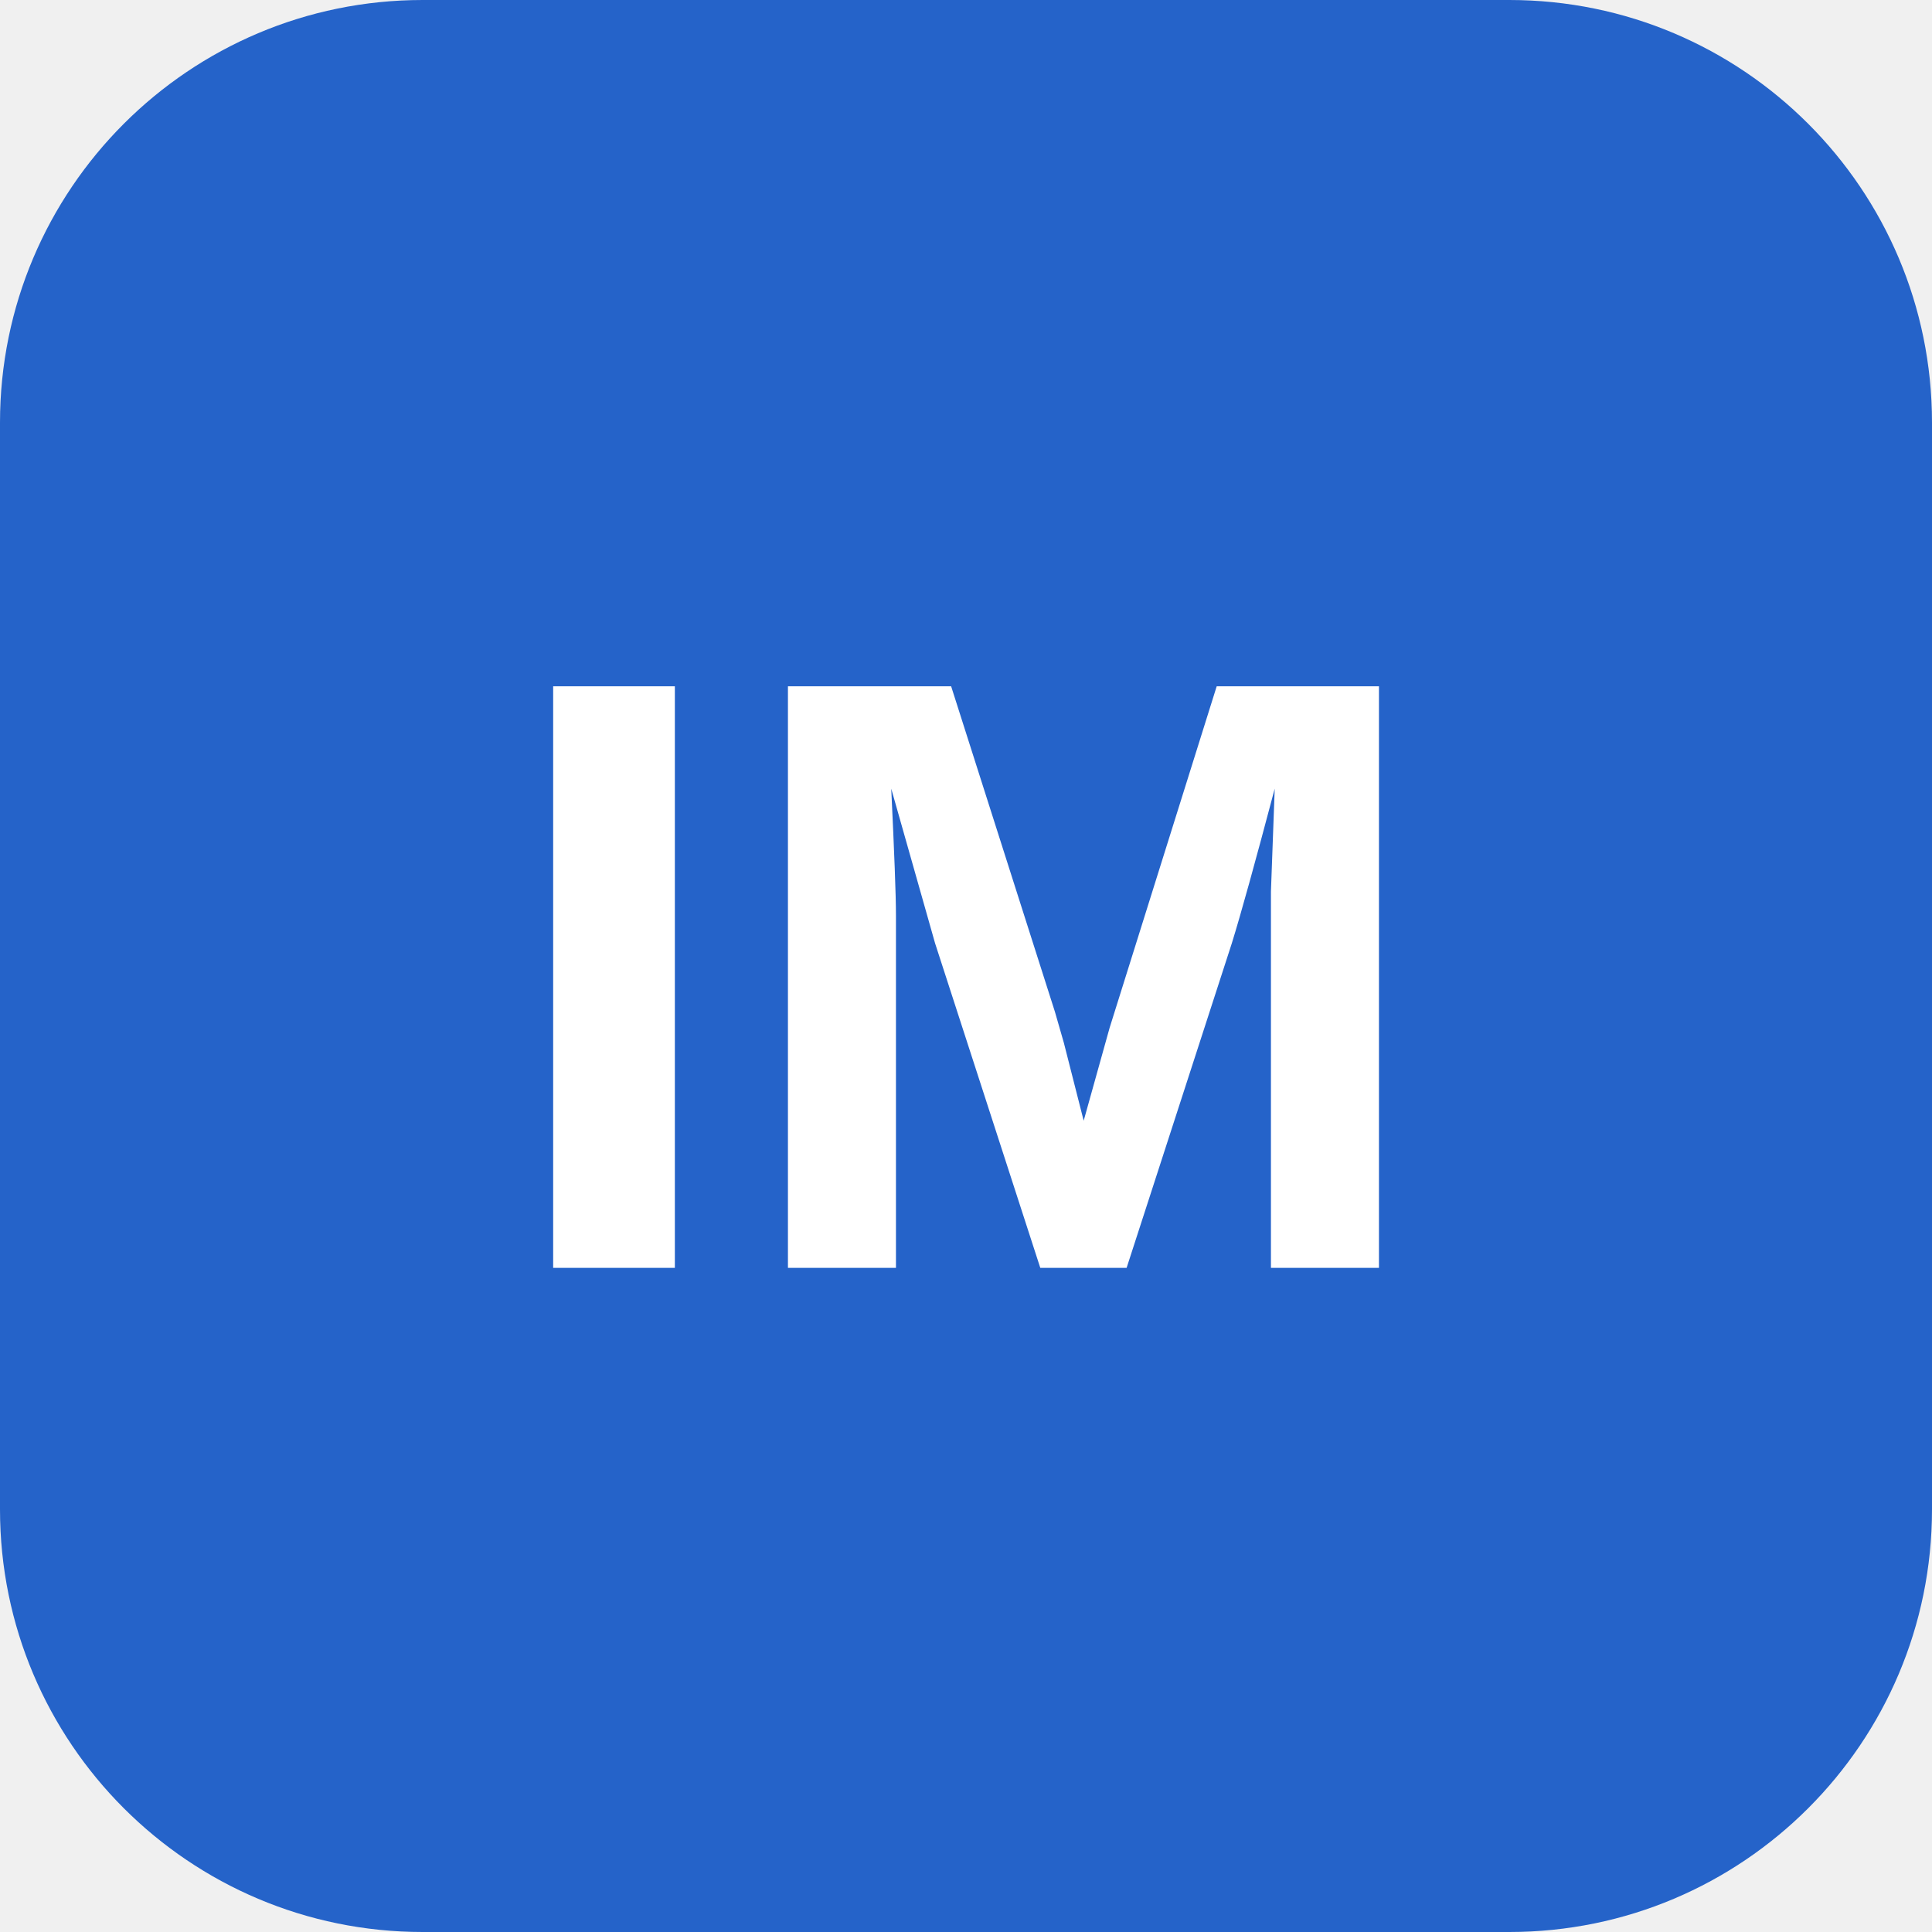
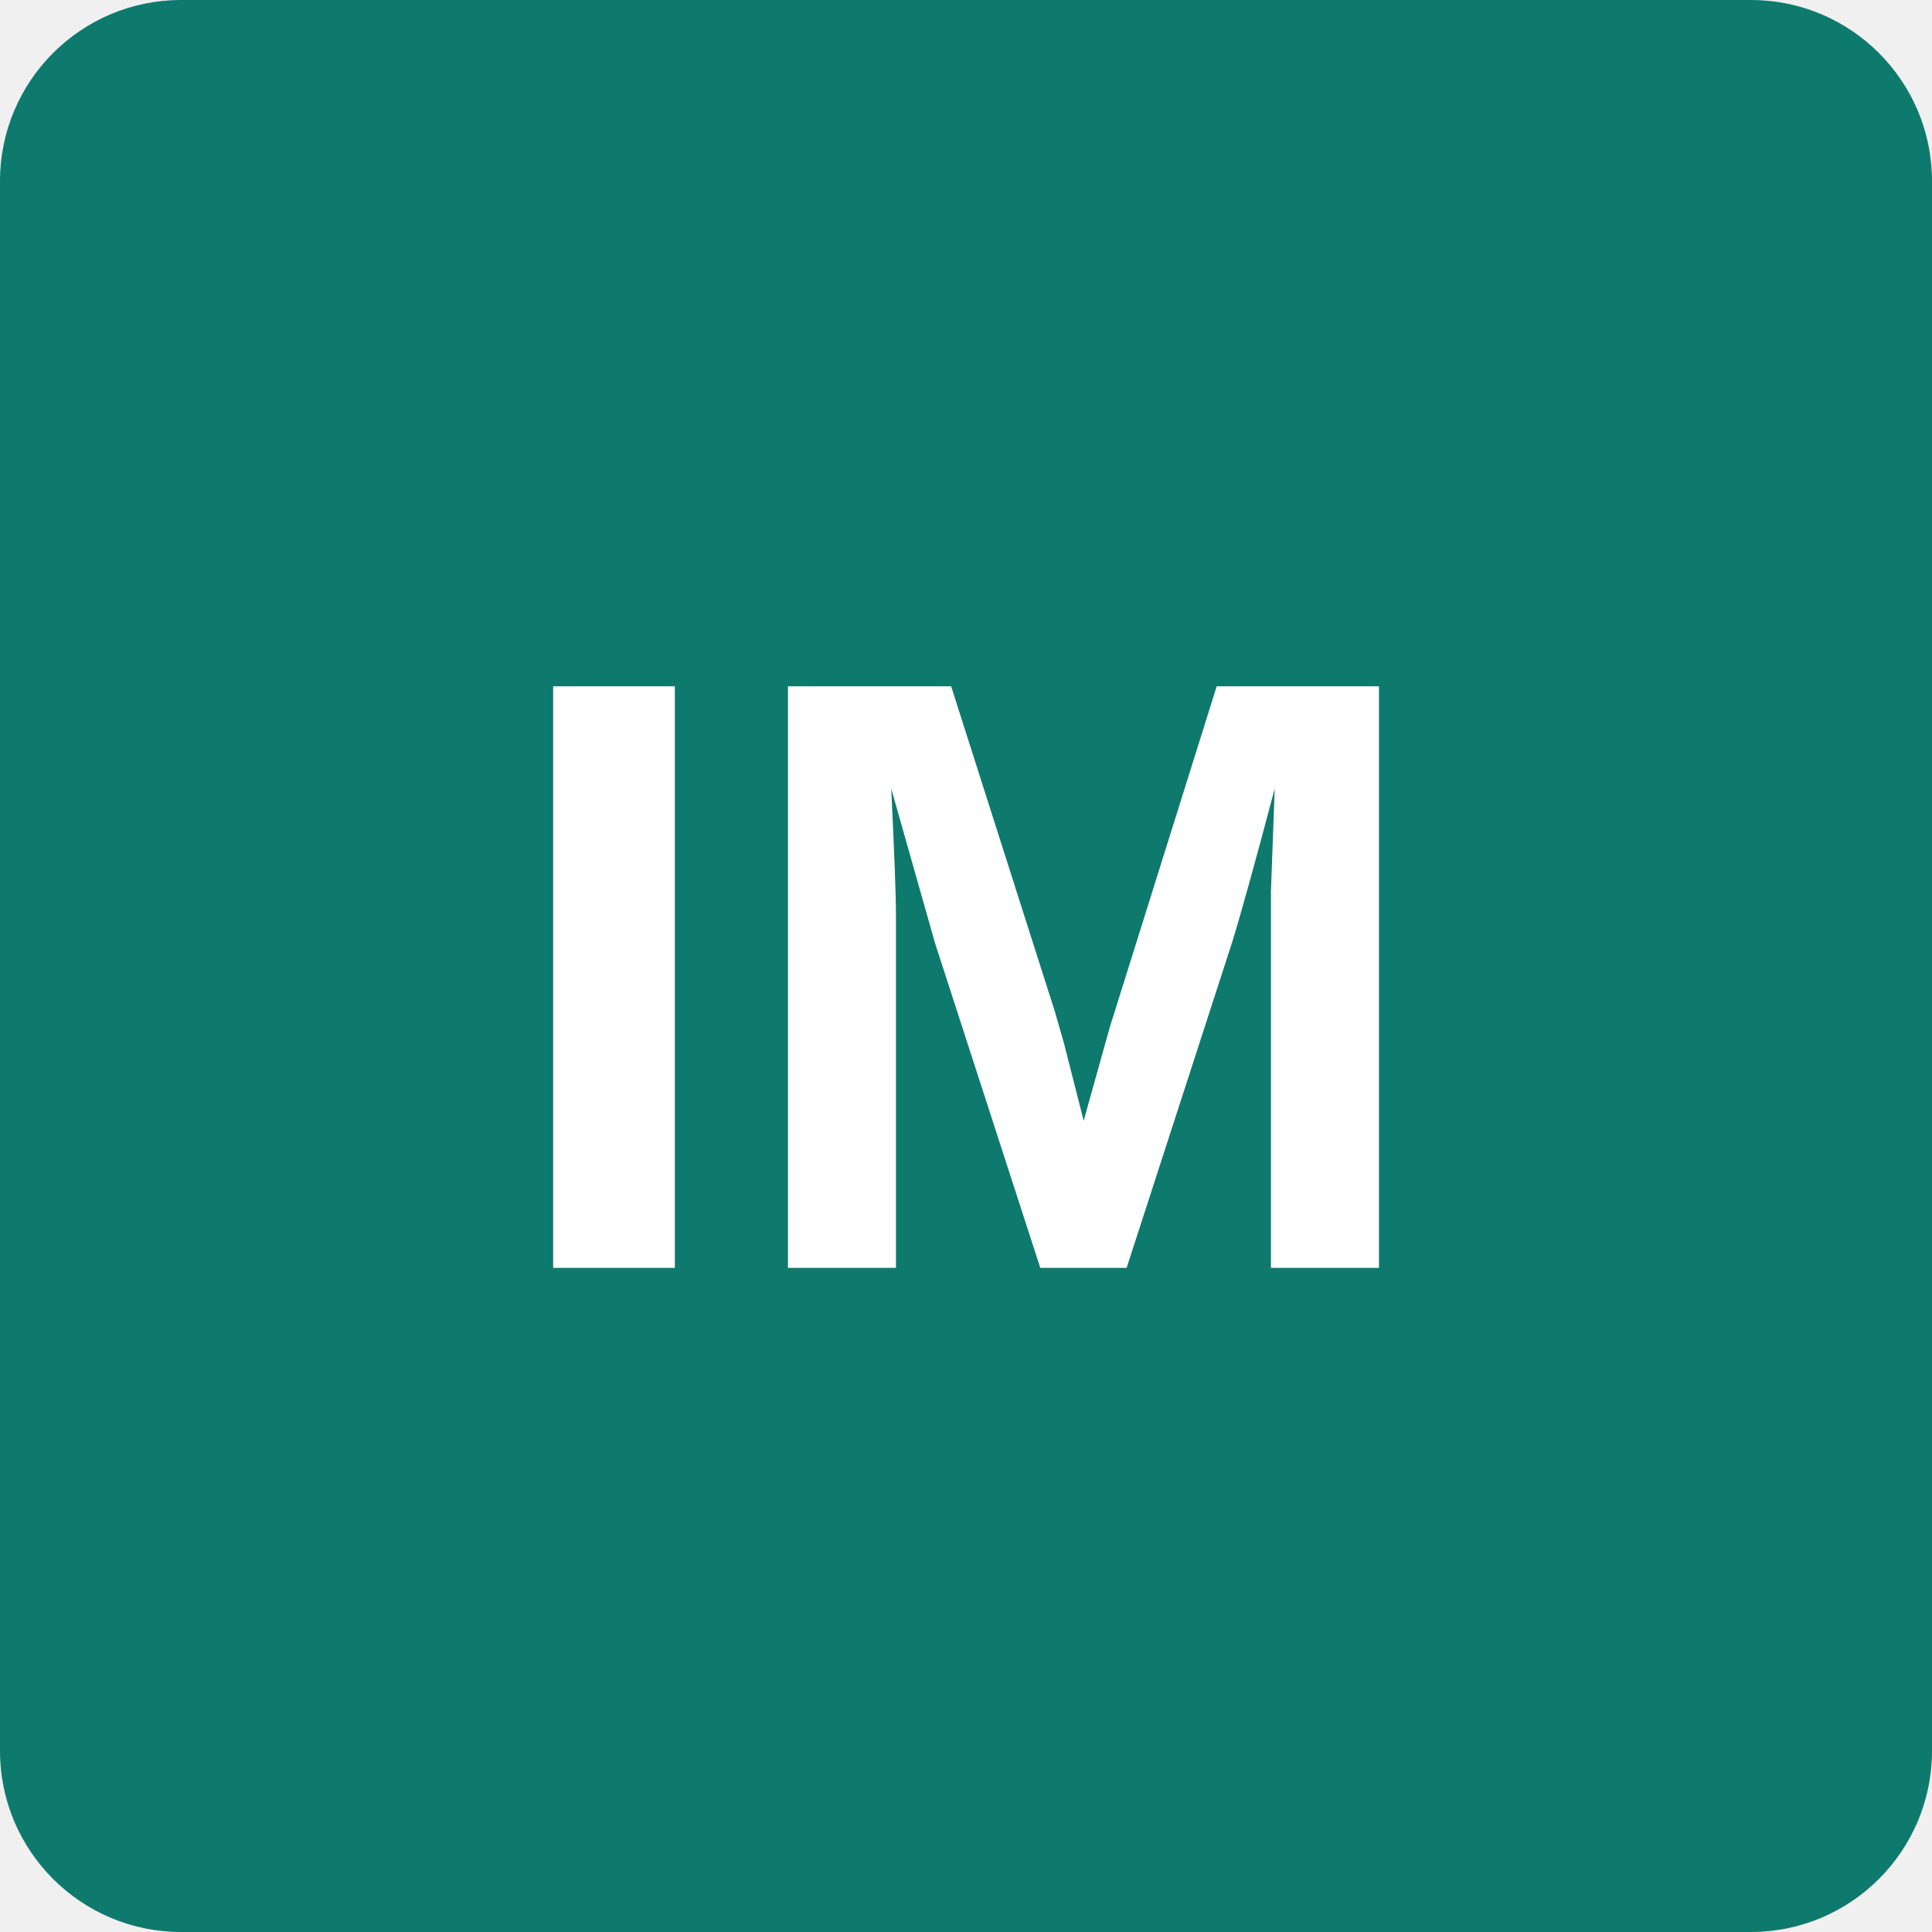
<svg xmlns="http://www.w3.org/2000/svg" viewBox="0 0 64 64">
-   <rect width="64" height="64" rx="14" fill="#2563c9" />
+   <rect width="64" height="64" rx="6" fill="#0e7a6d" />
  <text x="32" y="42" text-anchor="middle" font-family="system-ui,Segoe UI,Arial,sans-serif" font-size="28" font-weight="800" fill="#fff">IM</text>
</svg>
